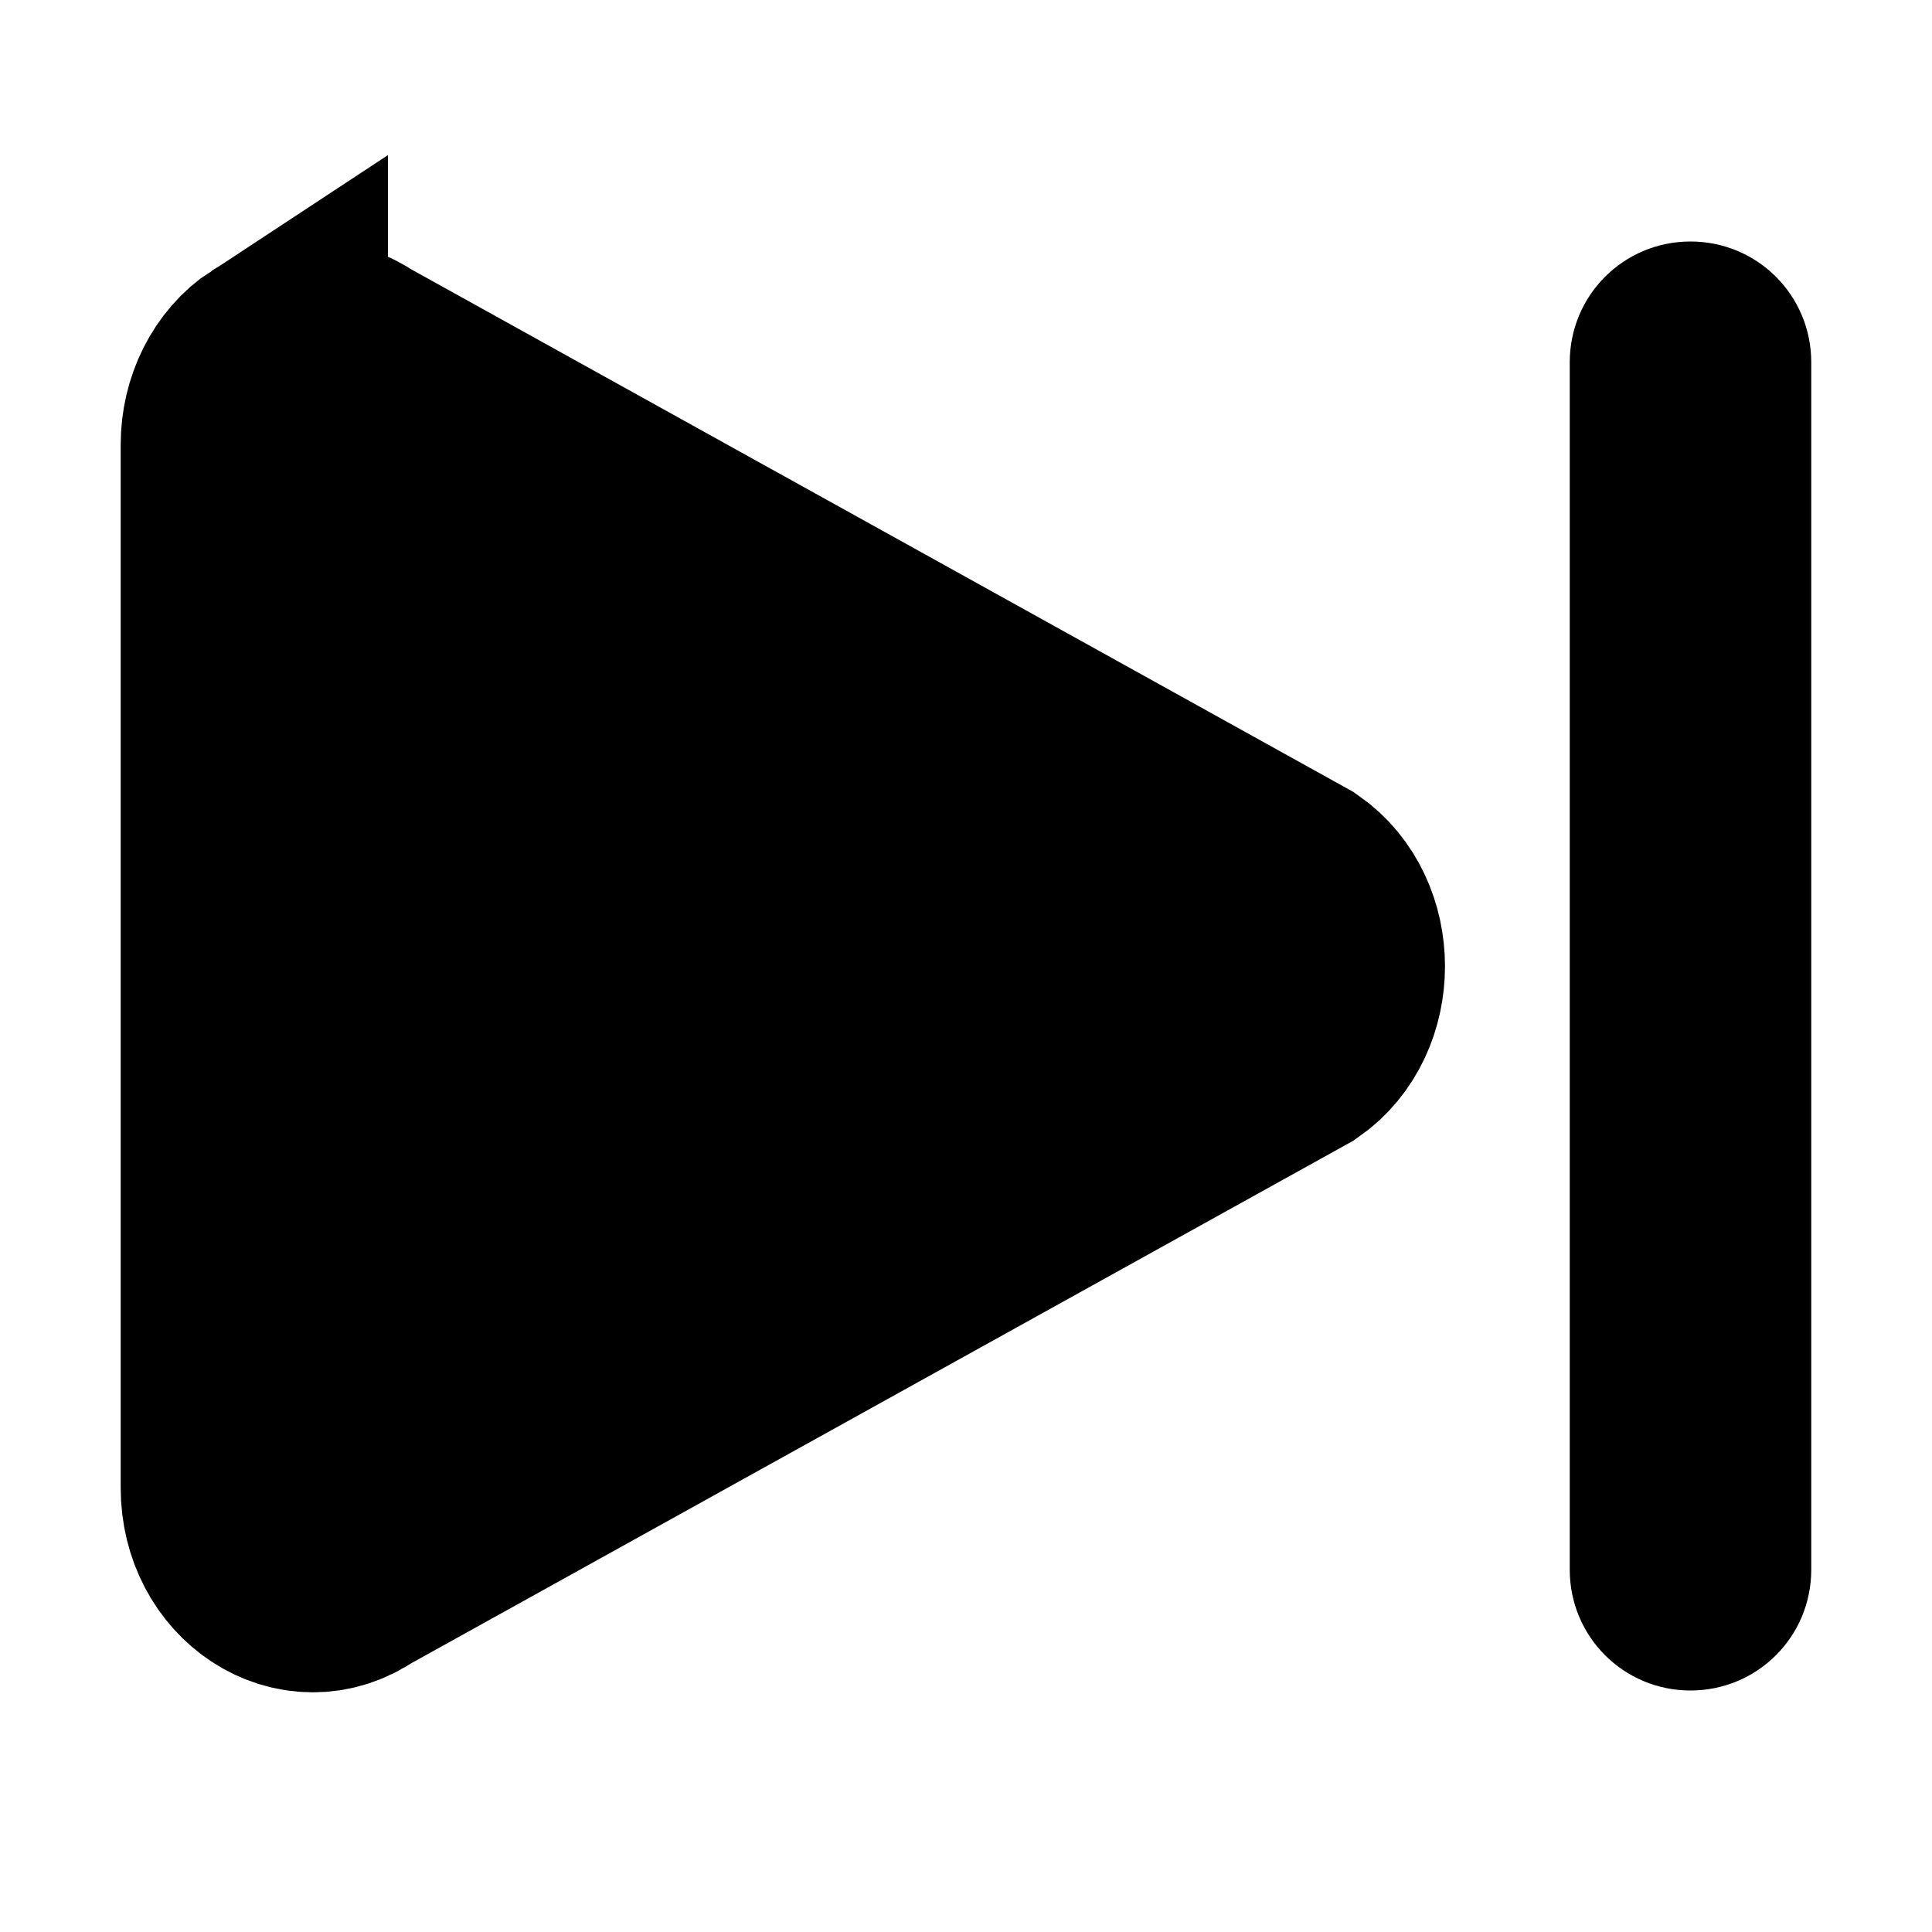
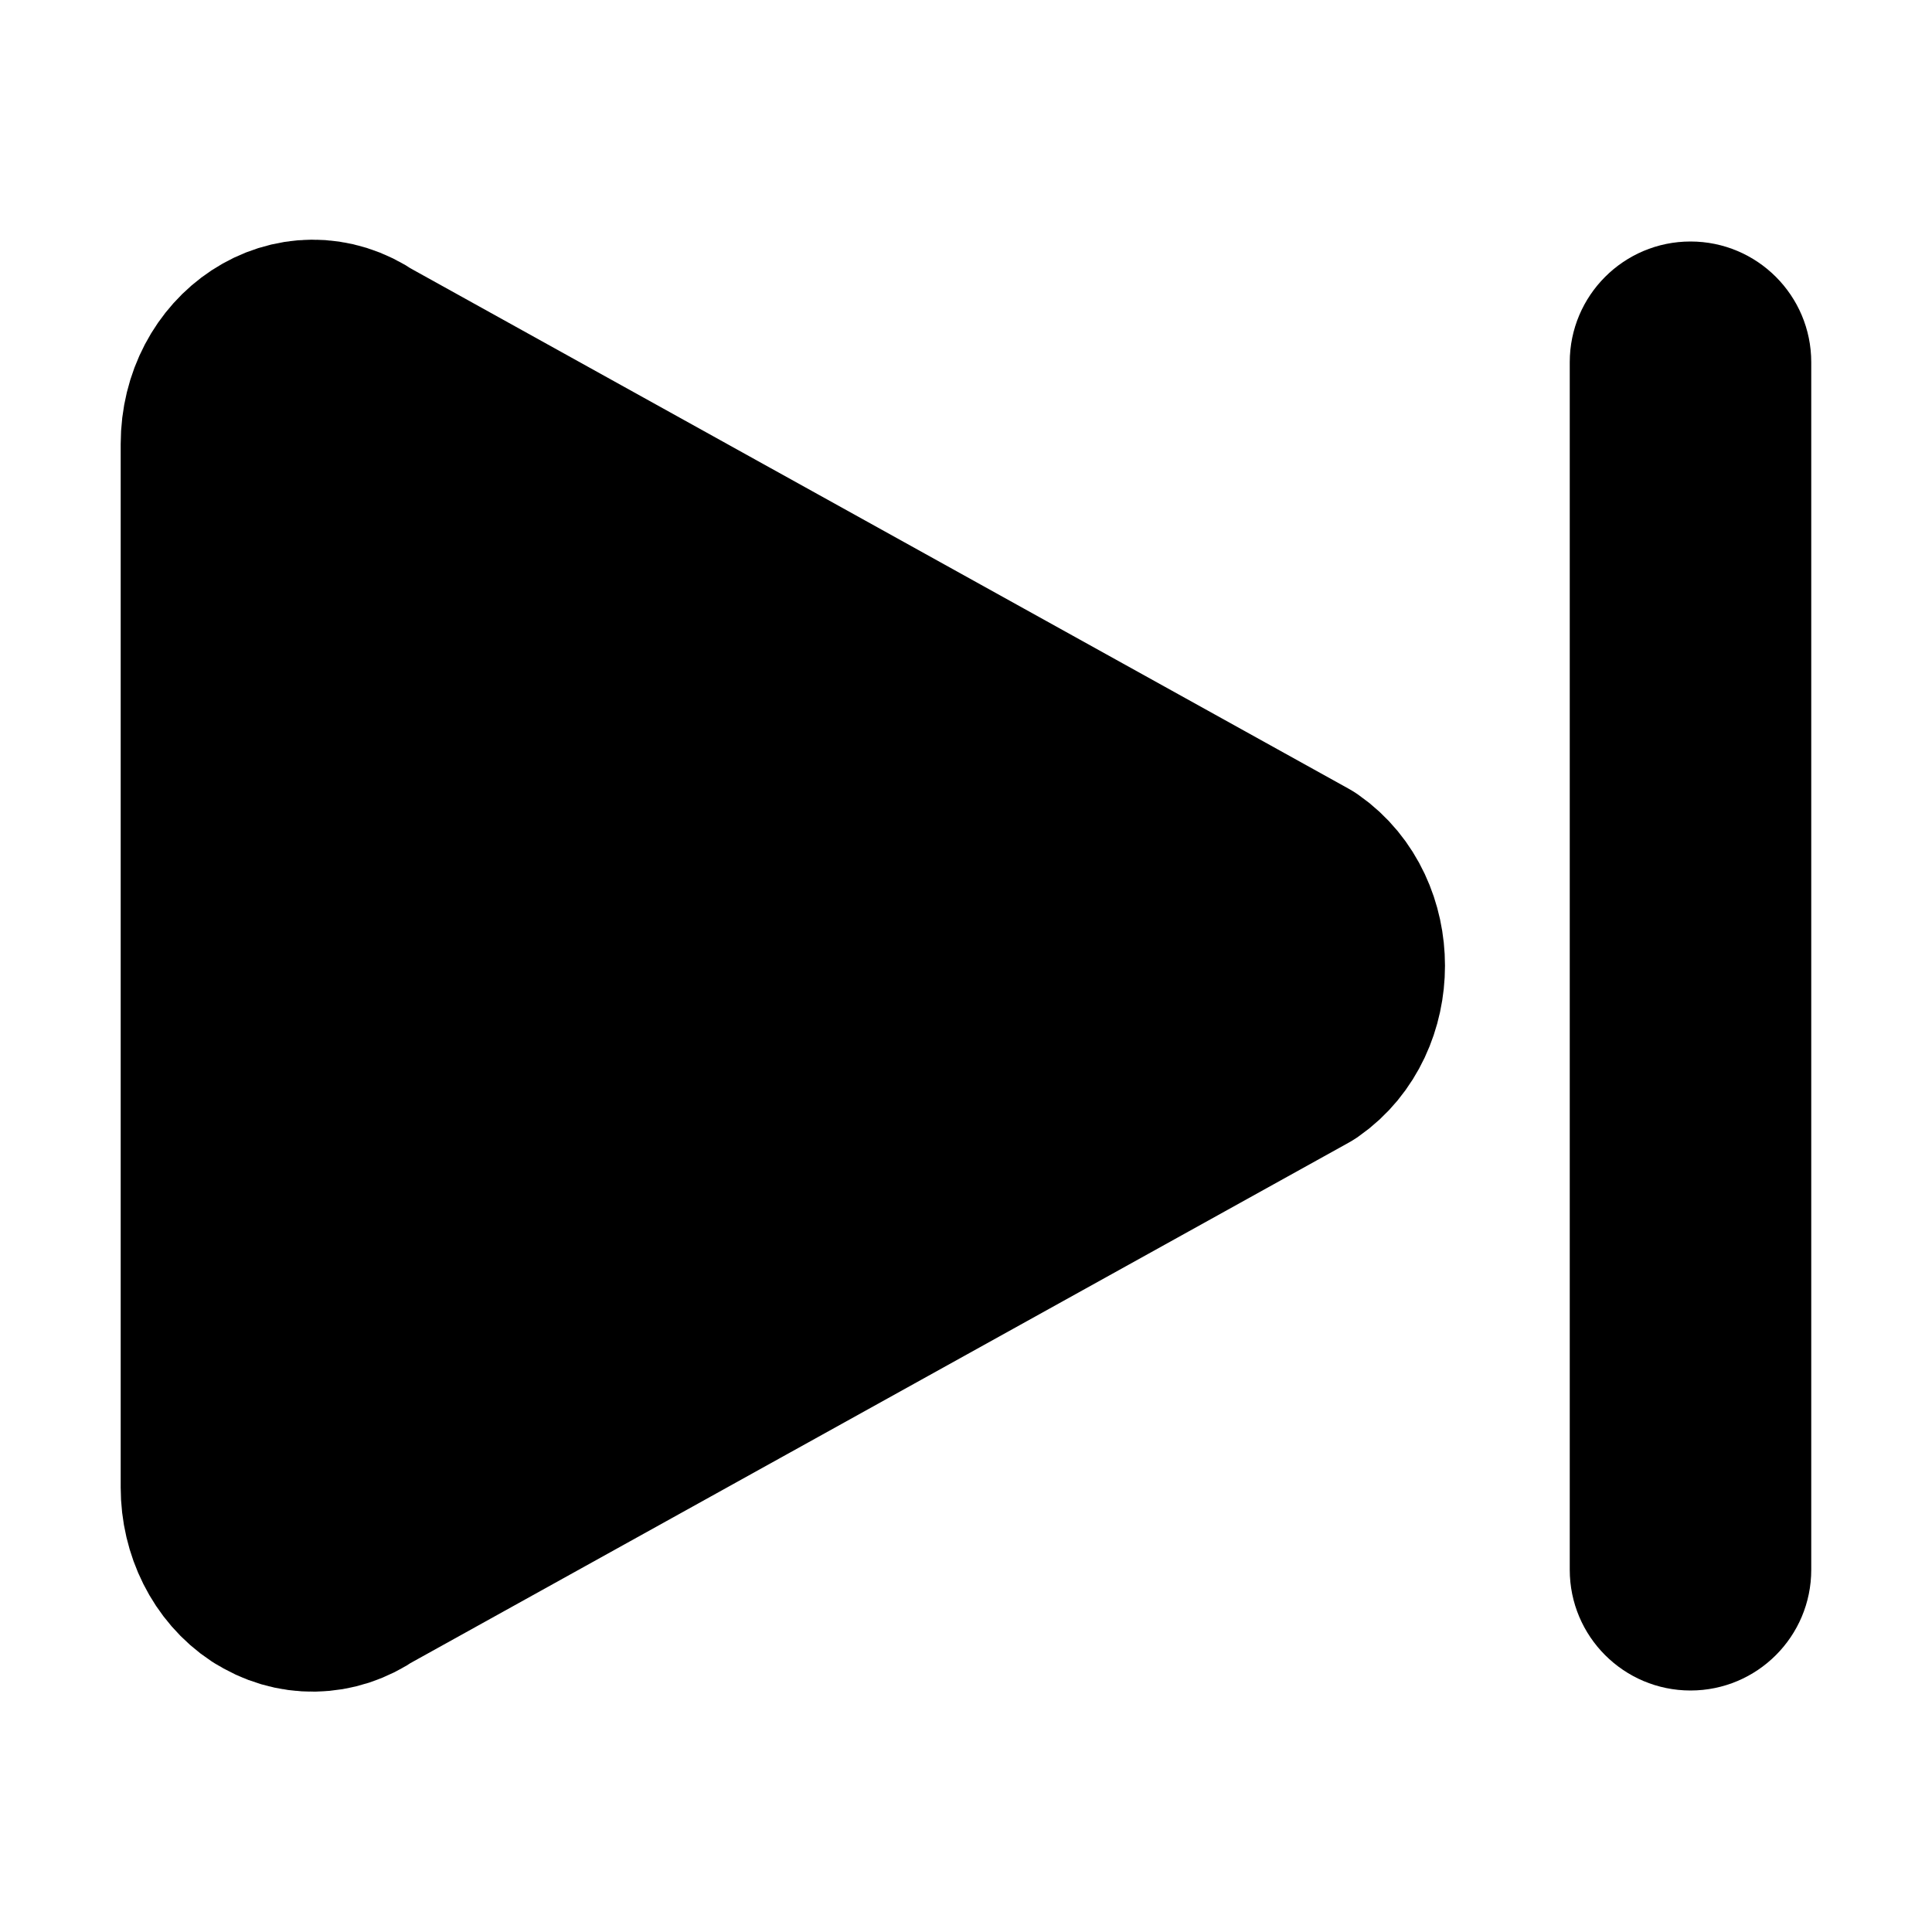
- <svg xmlns="http://www.w3.org/2000/svg" xmlns:ns1="https://www.gtk.org/grappa" id="svg1" width="16" height="16" ns1:keywords="media-skip-forward end" ns1:state="1" ns1:version="1" version="1.1">
+ <svg xmlns="http://www.w3.org/2000/svg" xmlns:ns1="https://www.gtk.org/grappa" id="svg1" width="16" height="16" ns1:keywords="media-skip-backward start" ns1:state="1" ns1:version="1" version="1.1">
  <style id="style1" type="text/css">.not-initial-state {
      display: none;
    }</style>
-   <path id="path1" d="m2.27 3.029c-0.203 0.133-0.328 0.383-0.328 0.653v8.64c3.343e-4 0.582 0.549 0.942 0.98 0.643l7.788-4.32c0.419-0.291 0.419-0.994 0-1.285l-7.788-4.32c-0.2-0.139-0.449-0.143-0.652-0.01z" stroke="#000" stroke-width="1.885" />
-   <path id="rect2" d="m14 2c-0.554 0-1 0.446-1 1v10c0 0.554 0.446 1 1 1s1-0.446 1-1v-10c0-0.554-0.446-1-1-1z" stroke-linecap="round" stroke-linejoin="bevel" stroke-width="2" style="paint-order:stroke markers fill" />
+   <path id="path1" d="m2.27 12.971c-0.203-0.133-0.328-0.383-0.328-0.653v-8.64c3.35e-4 -0.582 0.549-0.942 0.98-0.643l7.788 4.32c0.419 0.291 0.419 0.994 0 1.285l-7.788 4.32c-0.2 0.139-0.449 0.143-0.652 0.01z" stroke="#000" stroke-linejoin="round" stroke-width="1.885" />
+   <rect id="rect2" transform="scale(1,-1)" x="13" y="-14" width="2" height="12" ry="1" style="paint-order:stroke markers fill" />
</svg>
